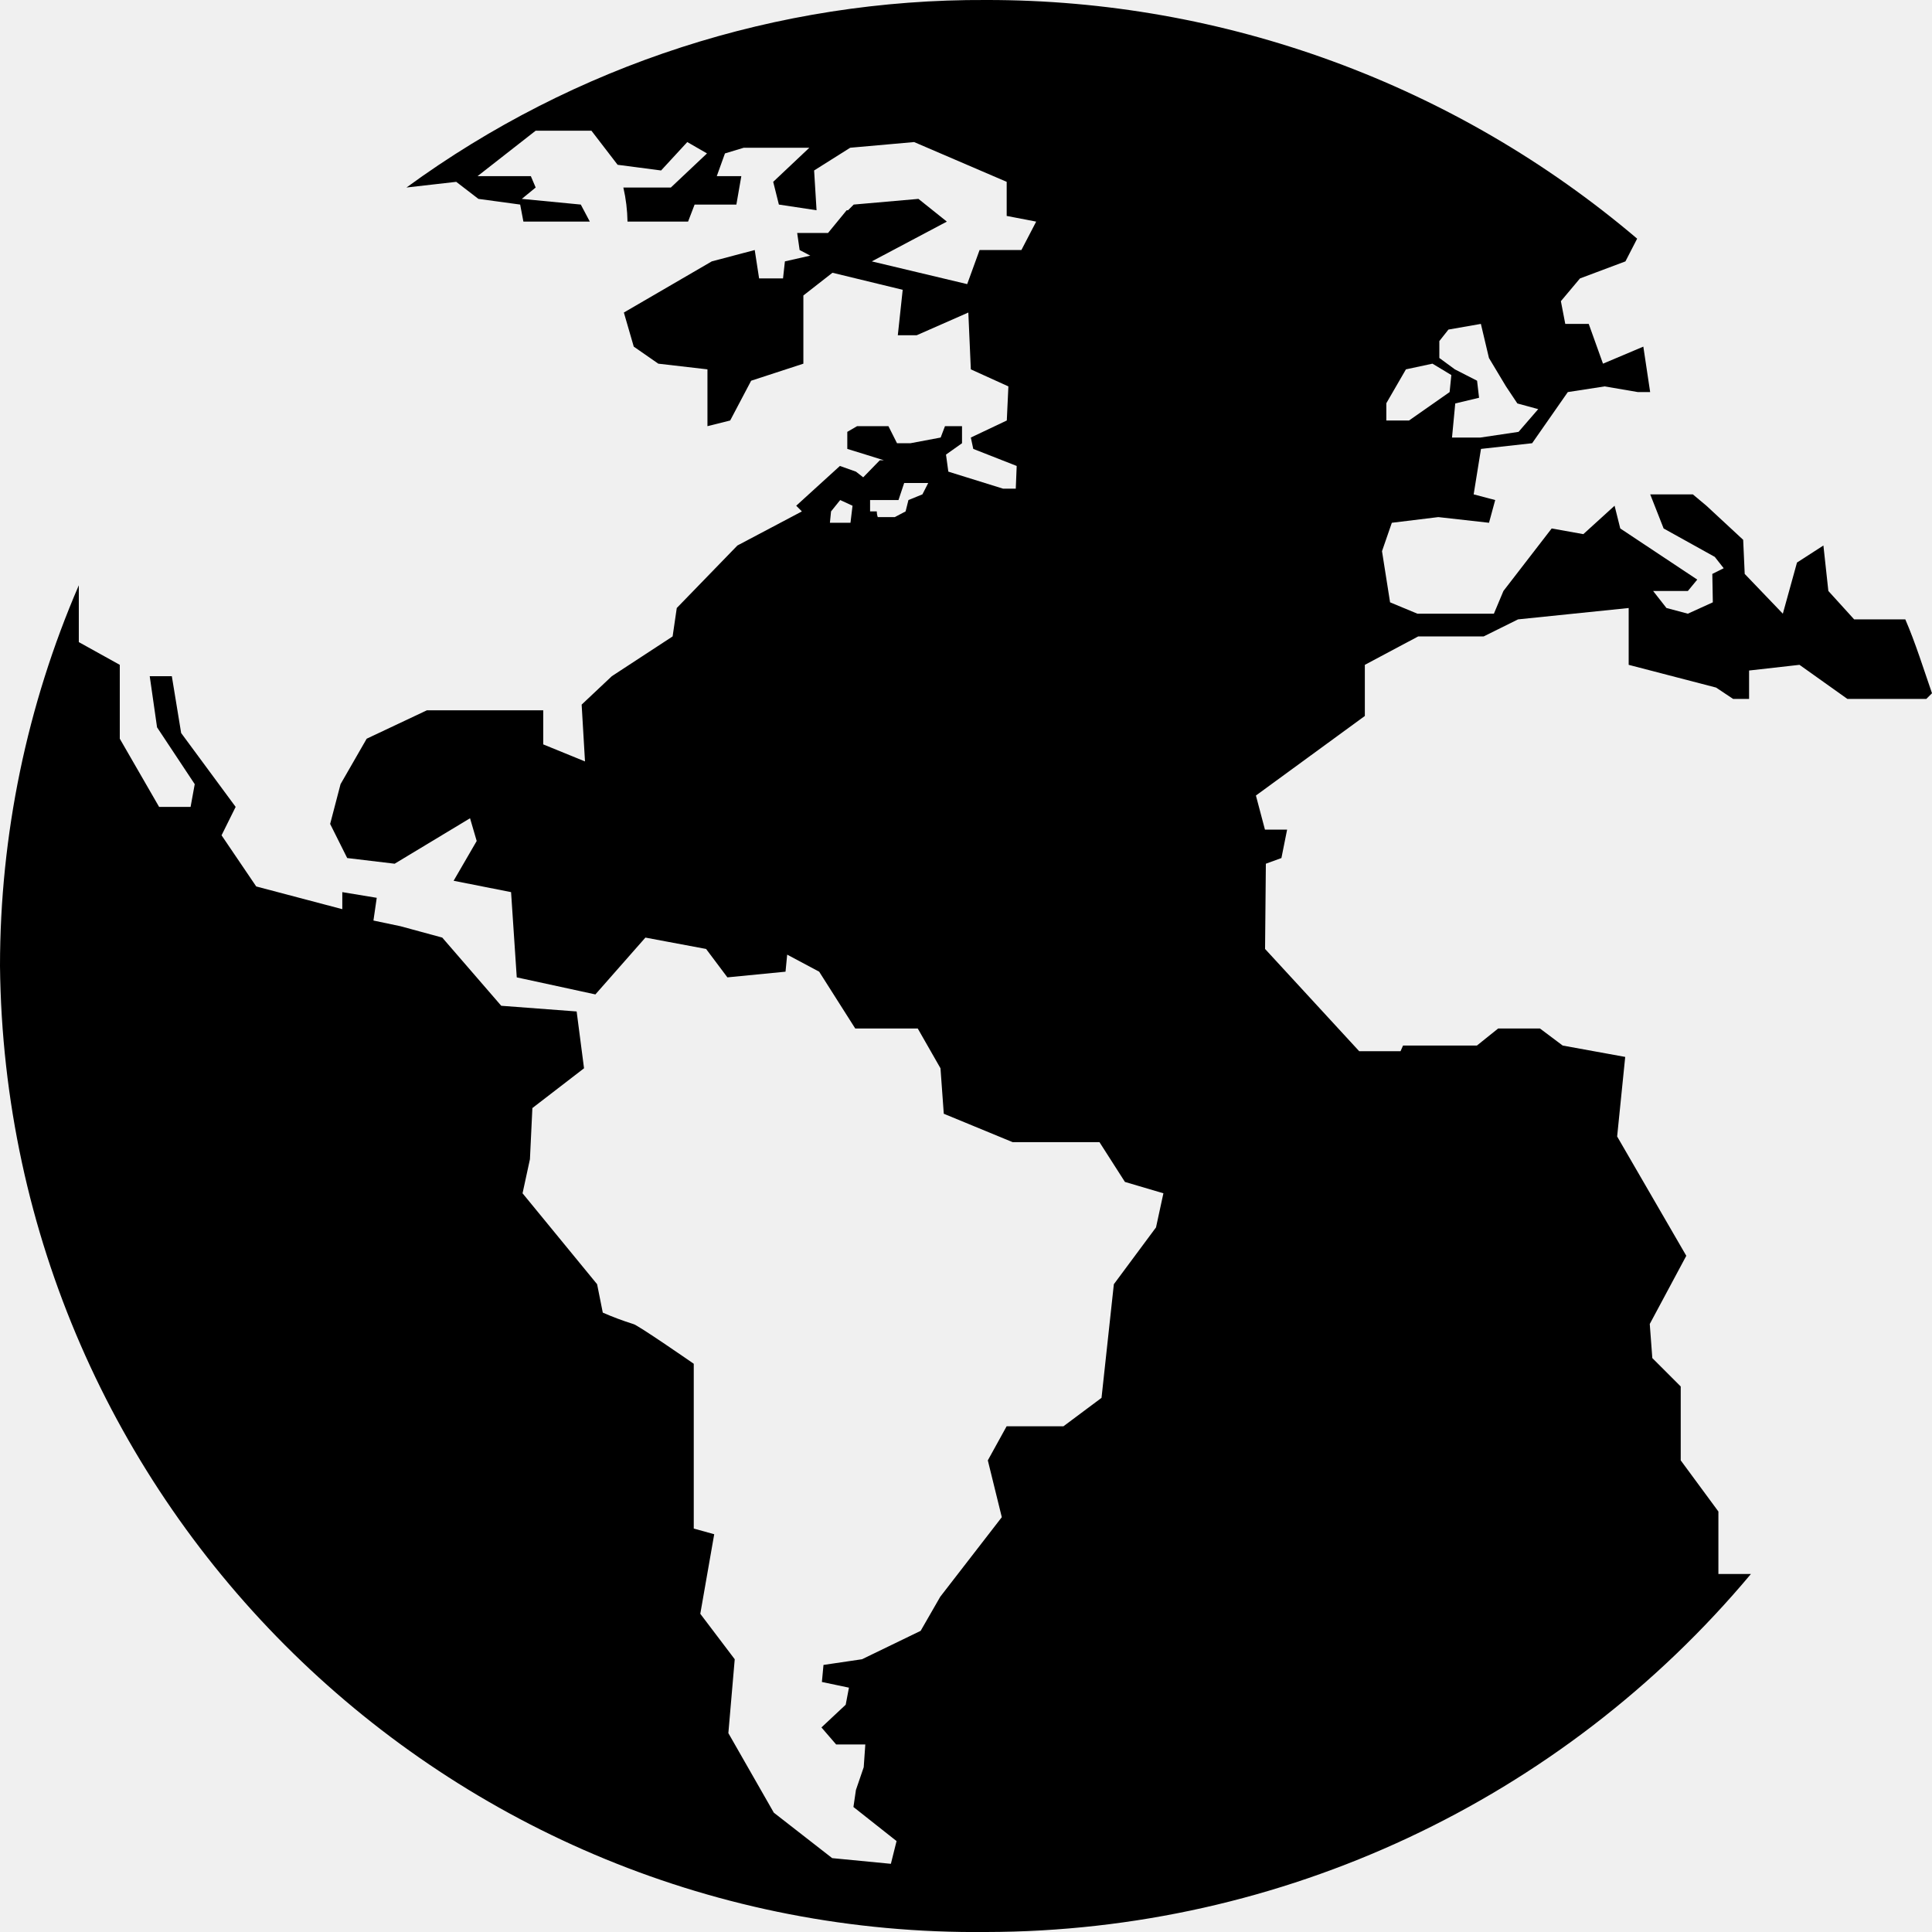
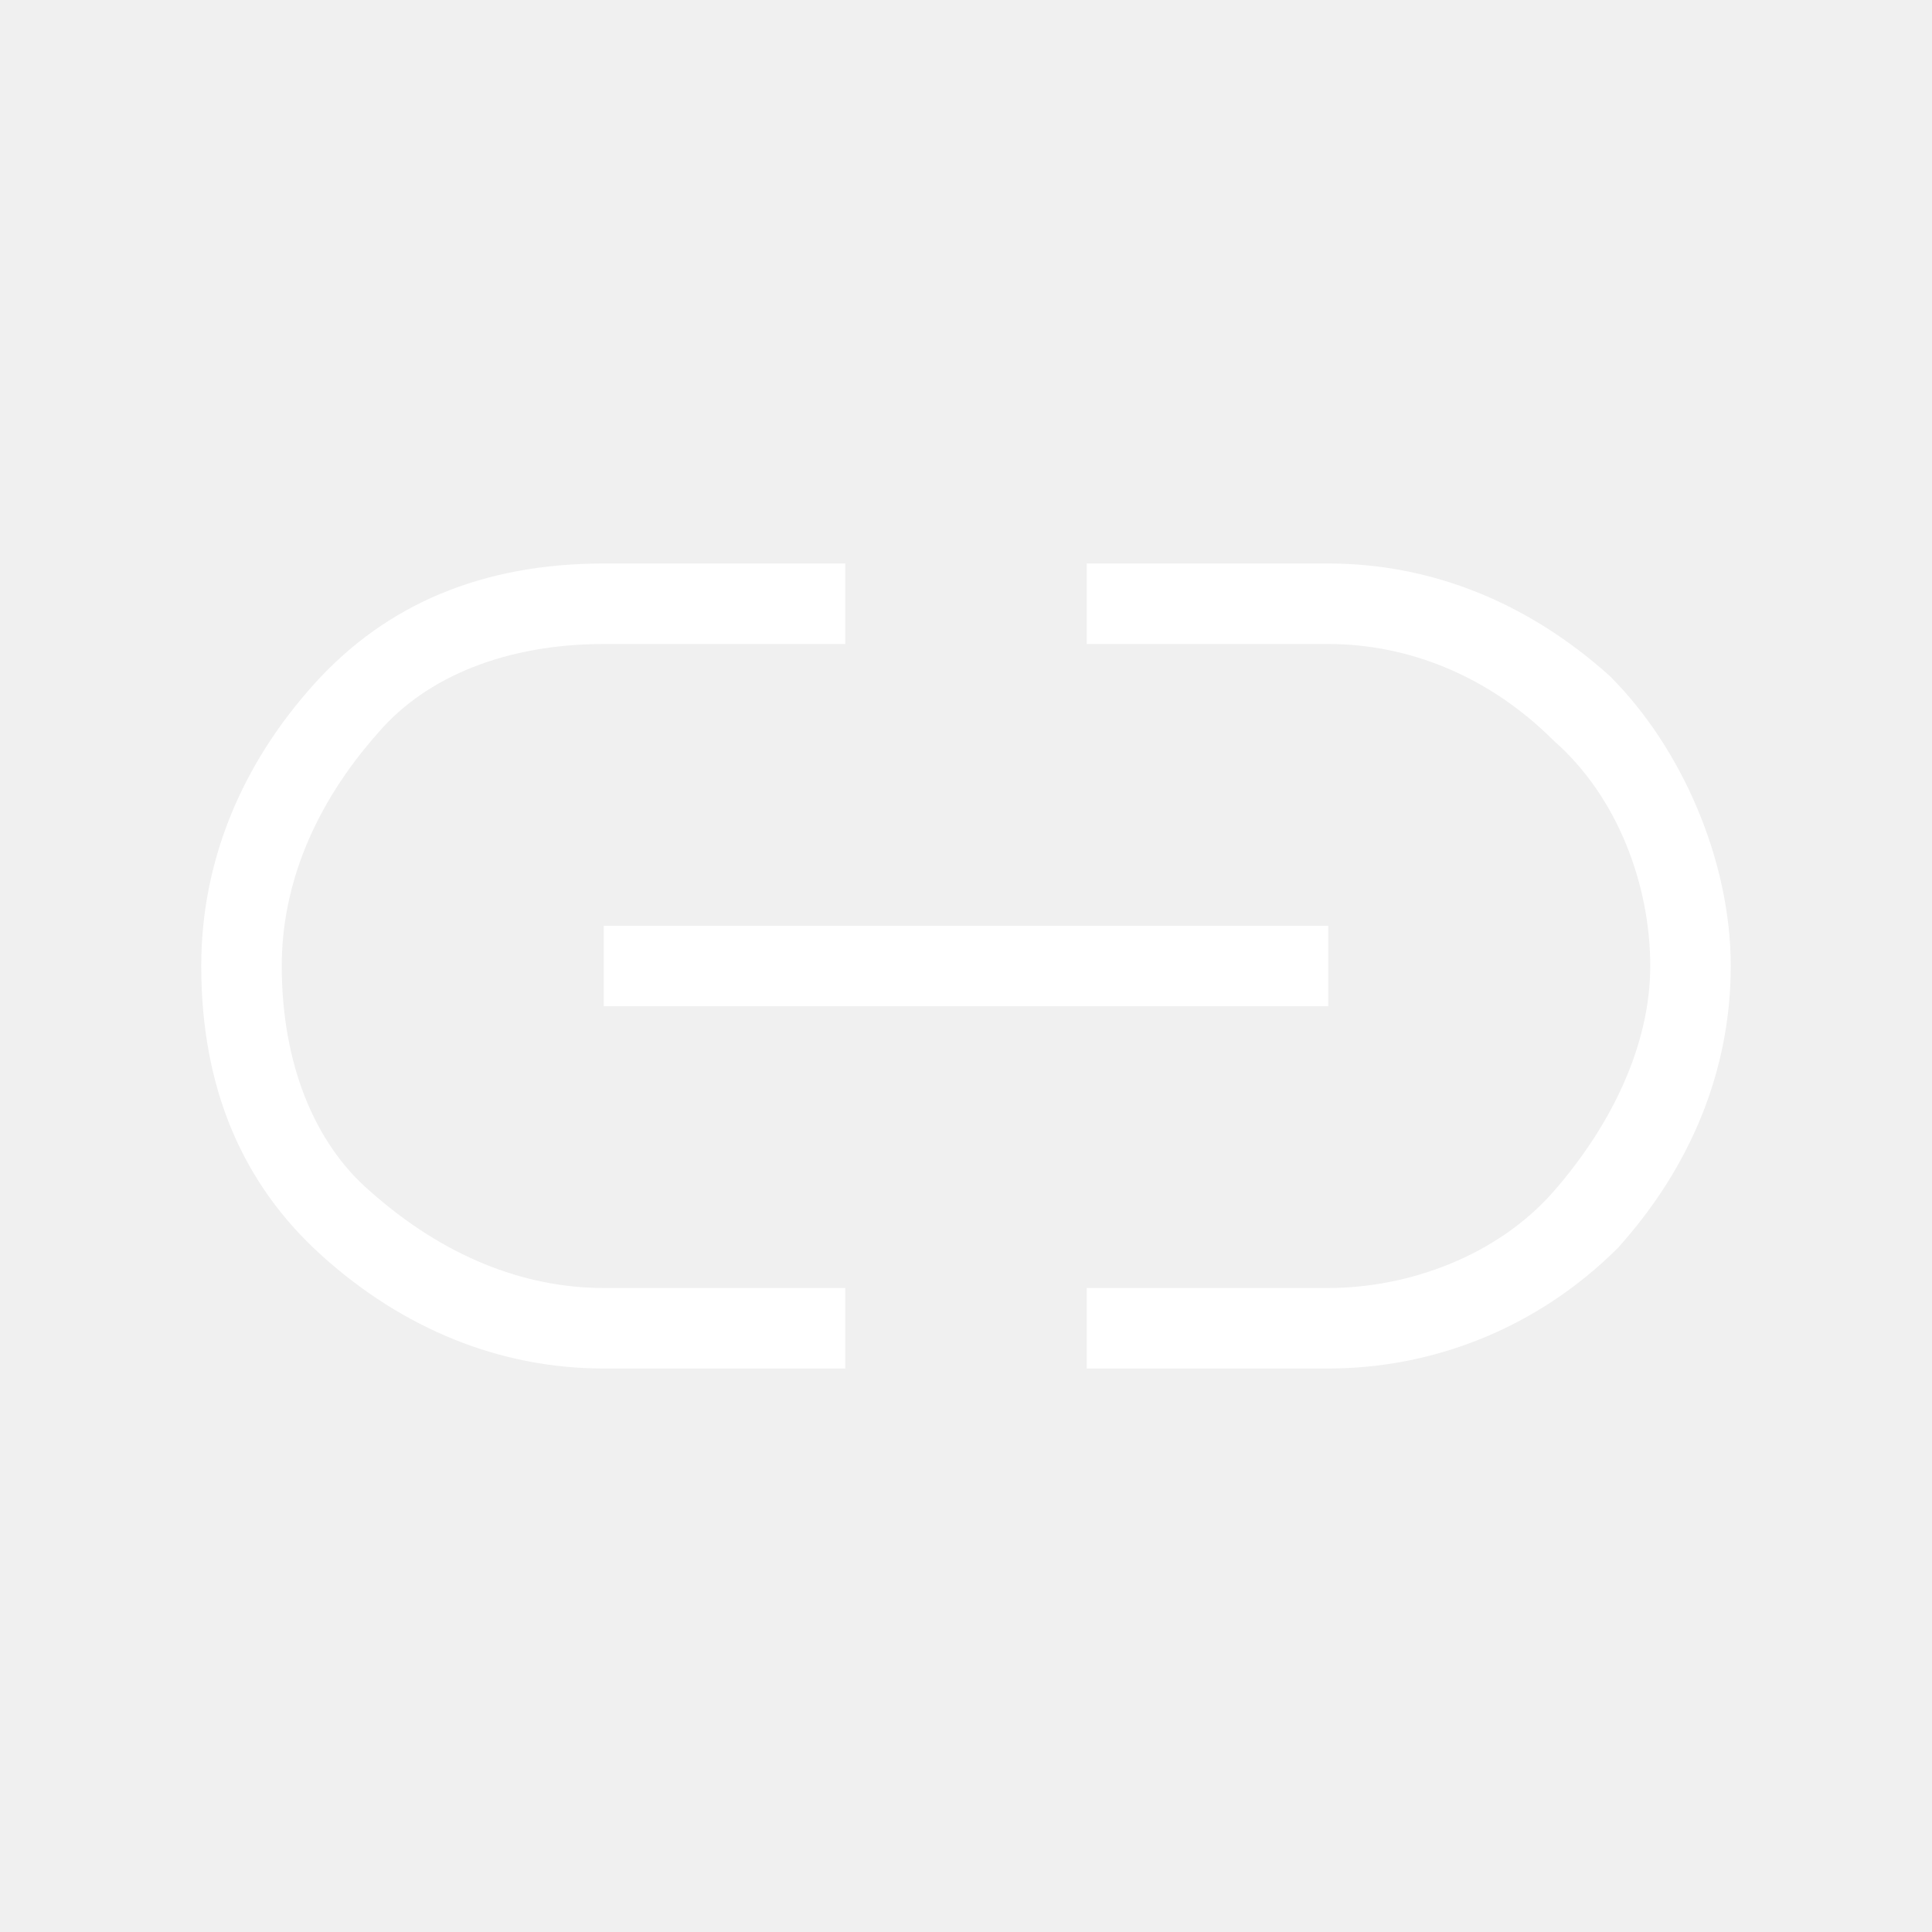
- <svg xmlns="http://www.w3.org/2000/svg" viewBox="0 0 34 34" id="socials-ws" width="100%" height="100%">
-   <path id="jRounded_Rectangle_1_copy" data-name="Rounded Rectangle 1 copy" class="jcls-1" d="M906.2 10285.1l.3.2h.281v-.5l.887-.1.843.6h1.389l.1-.1c-.139-.4-.295-.9-.47-1.3h-.9l-.454-.5-.087-.8-.465.3-.249.9-.671-.7-.027-.6-.647-.6-.239-.2h-.75l.236.6.9.5.157.2-.2.1.009.5-.44.2-.376-.1-.235-.3h.612l.165-.2-1.355-.9-.1-.4-.55.5-.557-.1-.849 1.1-.168.4h-1.346l-.481-.2-.142-.9.173-.5.818-.1.892.1.109-.4-.379-.1.129-.8.9-.1.628-.9.648-.1.585.1h.216l-.12-.8-.71.3-.251-.7h-.413l-.077-.4.336-.4.8-.3.206-.4a17.664 17.664 0 0 0-11.458-4.2 17.154 17.154 0 0 0-10.2 3.3l.876-.1.39.3.735.1.057.3h1.169l-.159-.3-1.038-.1.244-.2-.085-.2h-.938l1.023-.8h.981l.461.6.765.1.461-.5.347.2-.636.6h-.836a2.861 2.861 0 0 1 .073.6h1.066l.115-.3h.735l.087-.5h-.432l.144-.4.331-.1h1.154l-.636.6.1.4.663.1-.043-.7.635-.4 1.125-.1 1.629.7v.6l.519.1-.26.5h-.736l-.218.6-1.679-.4 1.321-.7-.5-.4-1.139.1-.1.1h-.024l-.328.4h-.543l.043.3.19.1h-.008l-.441.1-.033.3h-.421l-.077-.5-.756.2-1.547.9.174.6.432.3.865.1v1l.4-.1.369-.7.919-.3v-1.2l.512-.4 1.236.3-.086.8h.332l.909-.4.044 1 .661.3-.028.6-.633.3.043.2.764.3-.016.4h-.223l-.964-.3-.041-.3.282-.2v-.3h-.3l-.076.2-.531.1h-.237l-.151-.3h-.552l-.172.1v.3l.324.1.32.1h-.072l-.292.3-.128-.1-.282-.1-.769.7.1.1-1.135.6-1.067 1.1-.073.5-1.07.7-.531.5.059 1-.735-.3v-.6h-2.047l-1.06.5-.46.8-.183.7.3.6.835.1 1.327-.8.117.4-.406.7 1.011.2.1 1.5 1.384.3.88-1 1.068.2.375.5 1.023-.1.029-.3.563.3.635 1h1.1l.4.7.058.8 1.212.5h1.528l.448.7.677.2-.13.6-.742 1-.217 2-.67.5h-1l-.331.6.246 1-1.083 1.4-.345.6-1.032.5-.678.1-.028.3.476.1-.057.3-.427.4.259.3h.513l-.028.4-.137.4-.044.3.759.6-.1.4-1.033-.1-1.027-.8-.8-1.4.112-1.3-.606-.8.245-1.4-.36-.1v-2.9s-1.009-.7-1.067-.7a5.3 5.3 0 0 1-.534-.2l-.1-.5-1.312-1.6.13-.6.043-.9.909-.7-.13-1-1.327-.1-1.038-1.2-.735-.2-.476-.1.058-.4-.606-.1v.3l-1.515-.4-.61-.9.248-.5-.959-1.3-.164-1h-.389l.129.9.663 1-.073.4h-.554l-.692-1.2v-1.3l-.721-.4v-1a16.907 16.907 0 0 0-1.387 6.7 17.182 17.182 0 0 0 17.354 17 17.58 17.58 0 0 0 13.459-6.3h-.572v-1.1l-.663-.9v-1.3l-.5-.5-.045-.6.643-1.2-1.217-2.1.142-1.4-1.1-.2-.4-.3h-.736l-.374.3h-1.3l-.044.1h-.727l-1.657-1.8.014-1.5.274-.1.1-.5h-.39l-.159-.6 1.917-1.4v-.9l.939-.5h1.152l.605-.3 1.947-.2v1zm-4.868-6.1l.158-.2.571-.1.142.6.3.5.2.3.367.1-.346.4-.671.1h-.5l.057-.6.419-.1-.035-.3-.391-.2-.273-.2v-.3zm-.937 1.1l.347-.6.467-.1.332.2-.03.3-.714.5h-.4v-.3zm-9.428 2.1h-.362l.02-.2.161-.2.217.1zm1.266-.5l-.246.1-.05.2-.19.1h-.3a.318.318 0 0 1-.017-.1h-.118v-.2h.5l.1-.3h.423z" transform="translate(-876 -10273)" />
+ <svg xmlns="http://www.w3.org/2000/svg" version="1.1" id="Layer_1" x="0px" y="0px" viewBox="0 0 24 24" style="enable-background:new 0 0 24 24;" xml:space="preserve">
+   <style type="text/css">
+ 	.st0{fill:#FFFFFF;}
+ </style>
+   <path class="st0" d="M10.5,17h-3C6.2,17,5,16.5,4,15.6C3,14.7,2.5,13.5,2.5,12c0-1.3,0.5-2.5,1.4-3.5C4.8,7.5,6,7,7.5,7h3v1h-3  C6.3,8,5.3,8.4,4.7,9.1C3.9,10,3.5,11,3.5,12c0,1.2,0.4,2.2,1.1,2.8C5.5,15.6,6.5,16,7.5,16h3V17z" />
+   <path class="st0" d="M16.5,17h-3v-1h3c1,0,2.1-0.4,2.8-1.2c0.7-0.8,1.2-1.8,1.2-2.8c0-1-0.4-2.1-1.2-2.8C18.5,8.4,17.5,8,16.5,8h-3  V7h3C17.8,7,19,7.5,20,8.4c0.9,0.9,1.5,2.3,1.5,3.6c0,1.3-0.5,2.5-1.4,3.5C19.1,16.5,17.8,17,16.5,17z" />
+   <rect x="7.5" y="11.5" class="st0" width="9" height="1" />
</svg>
